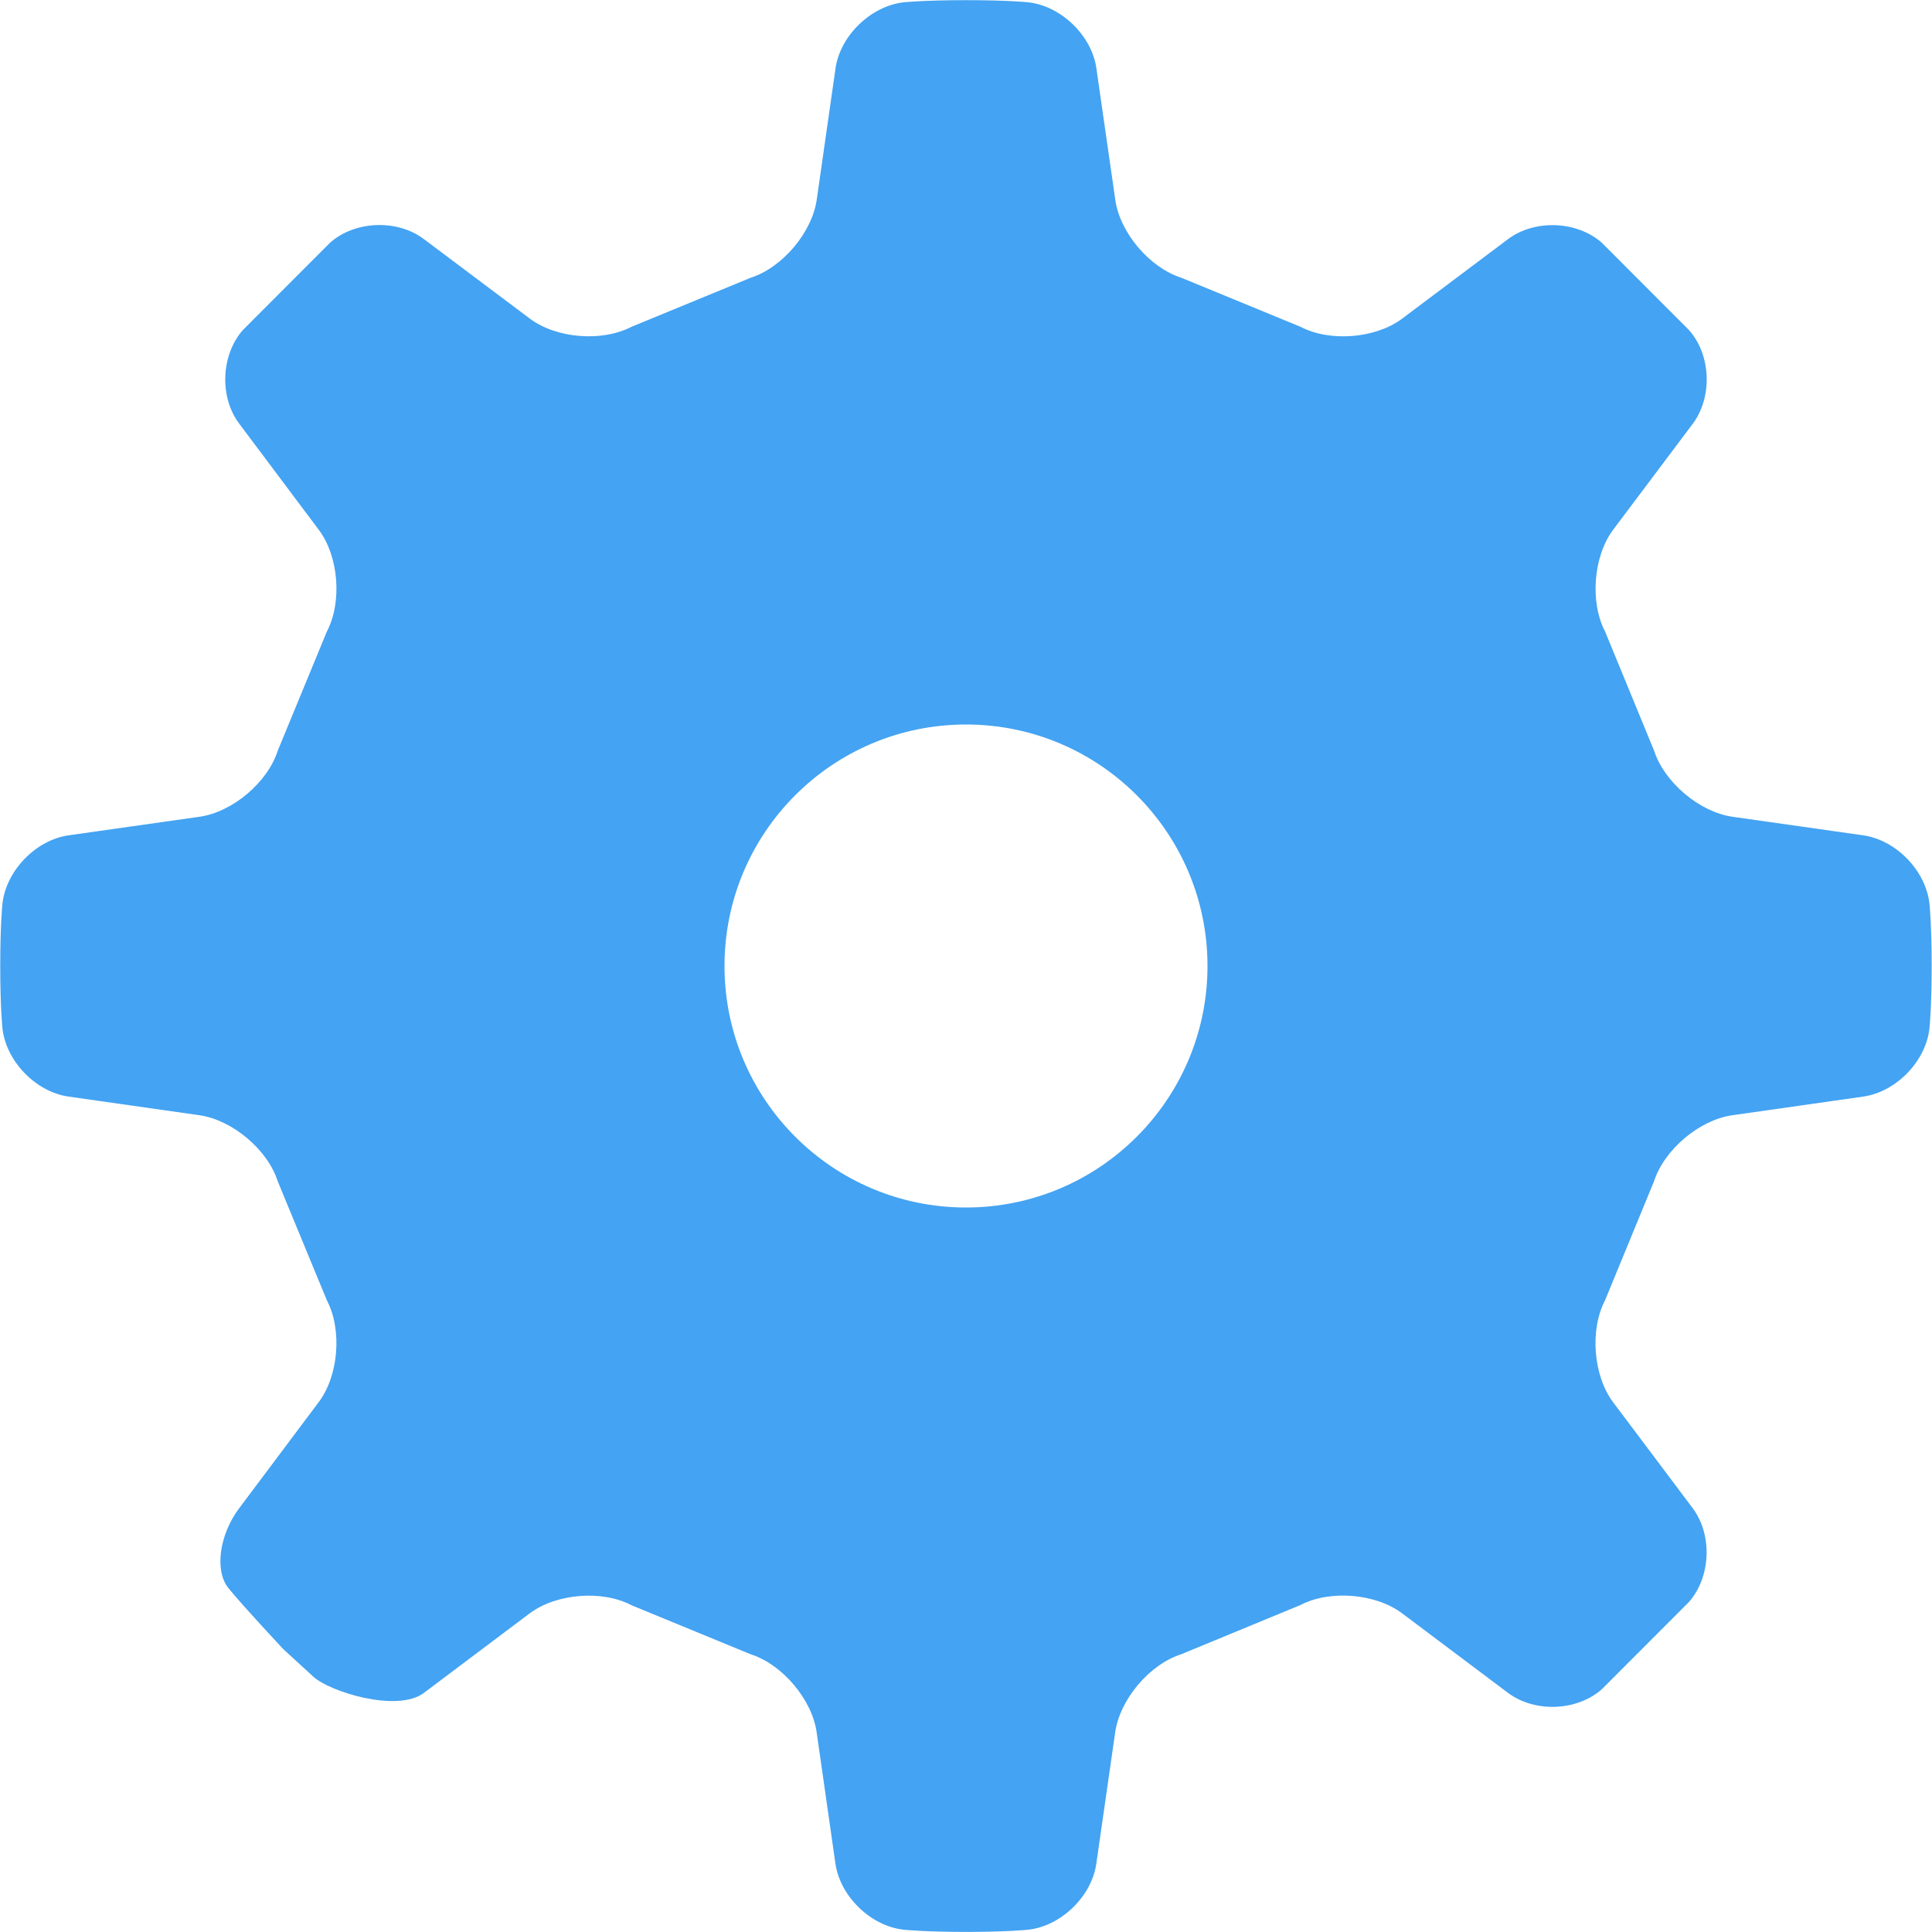
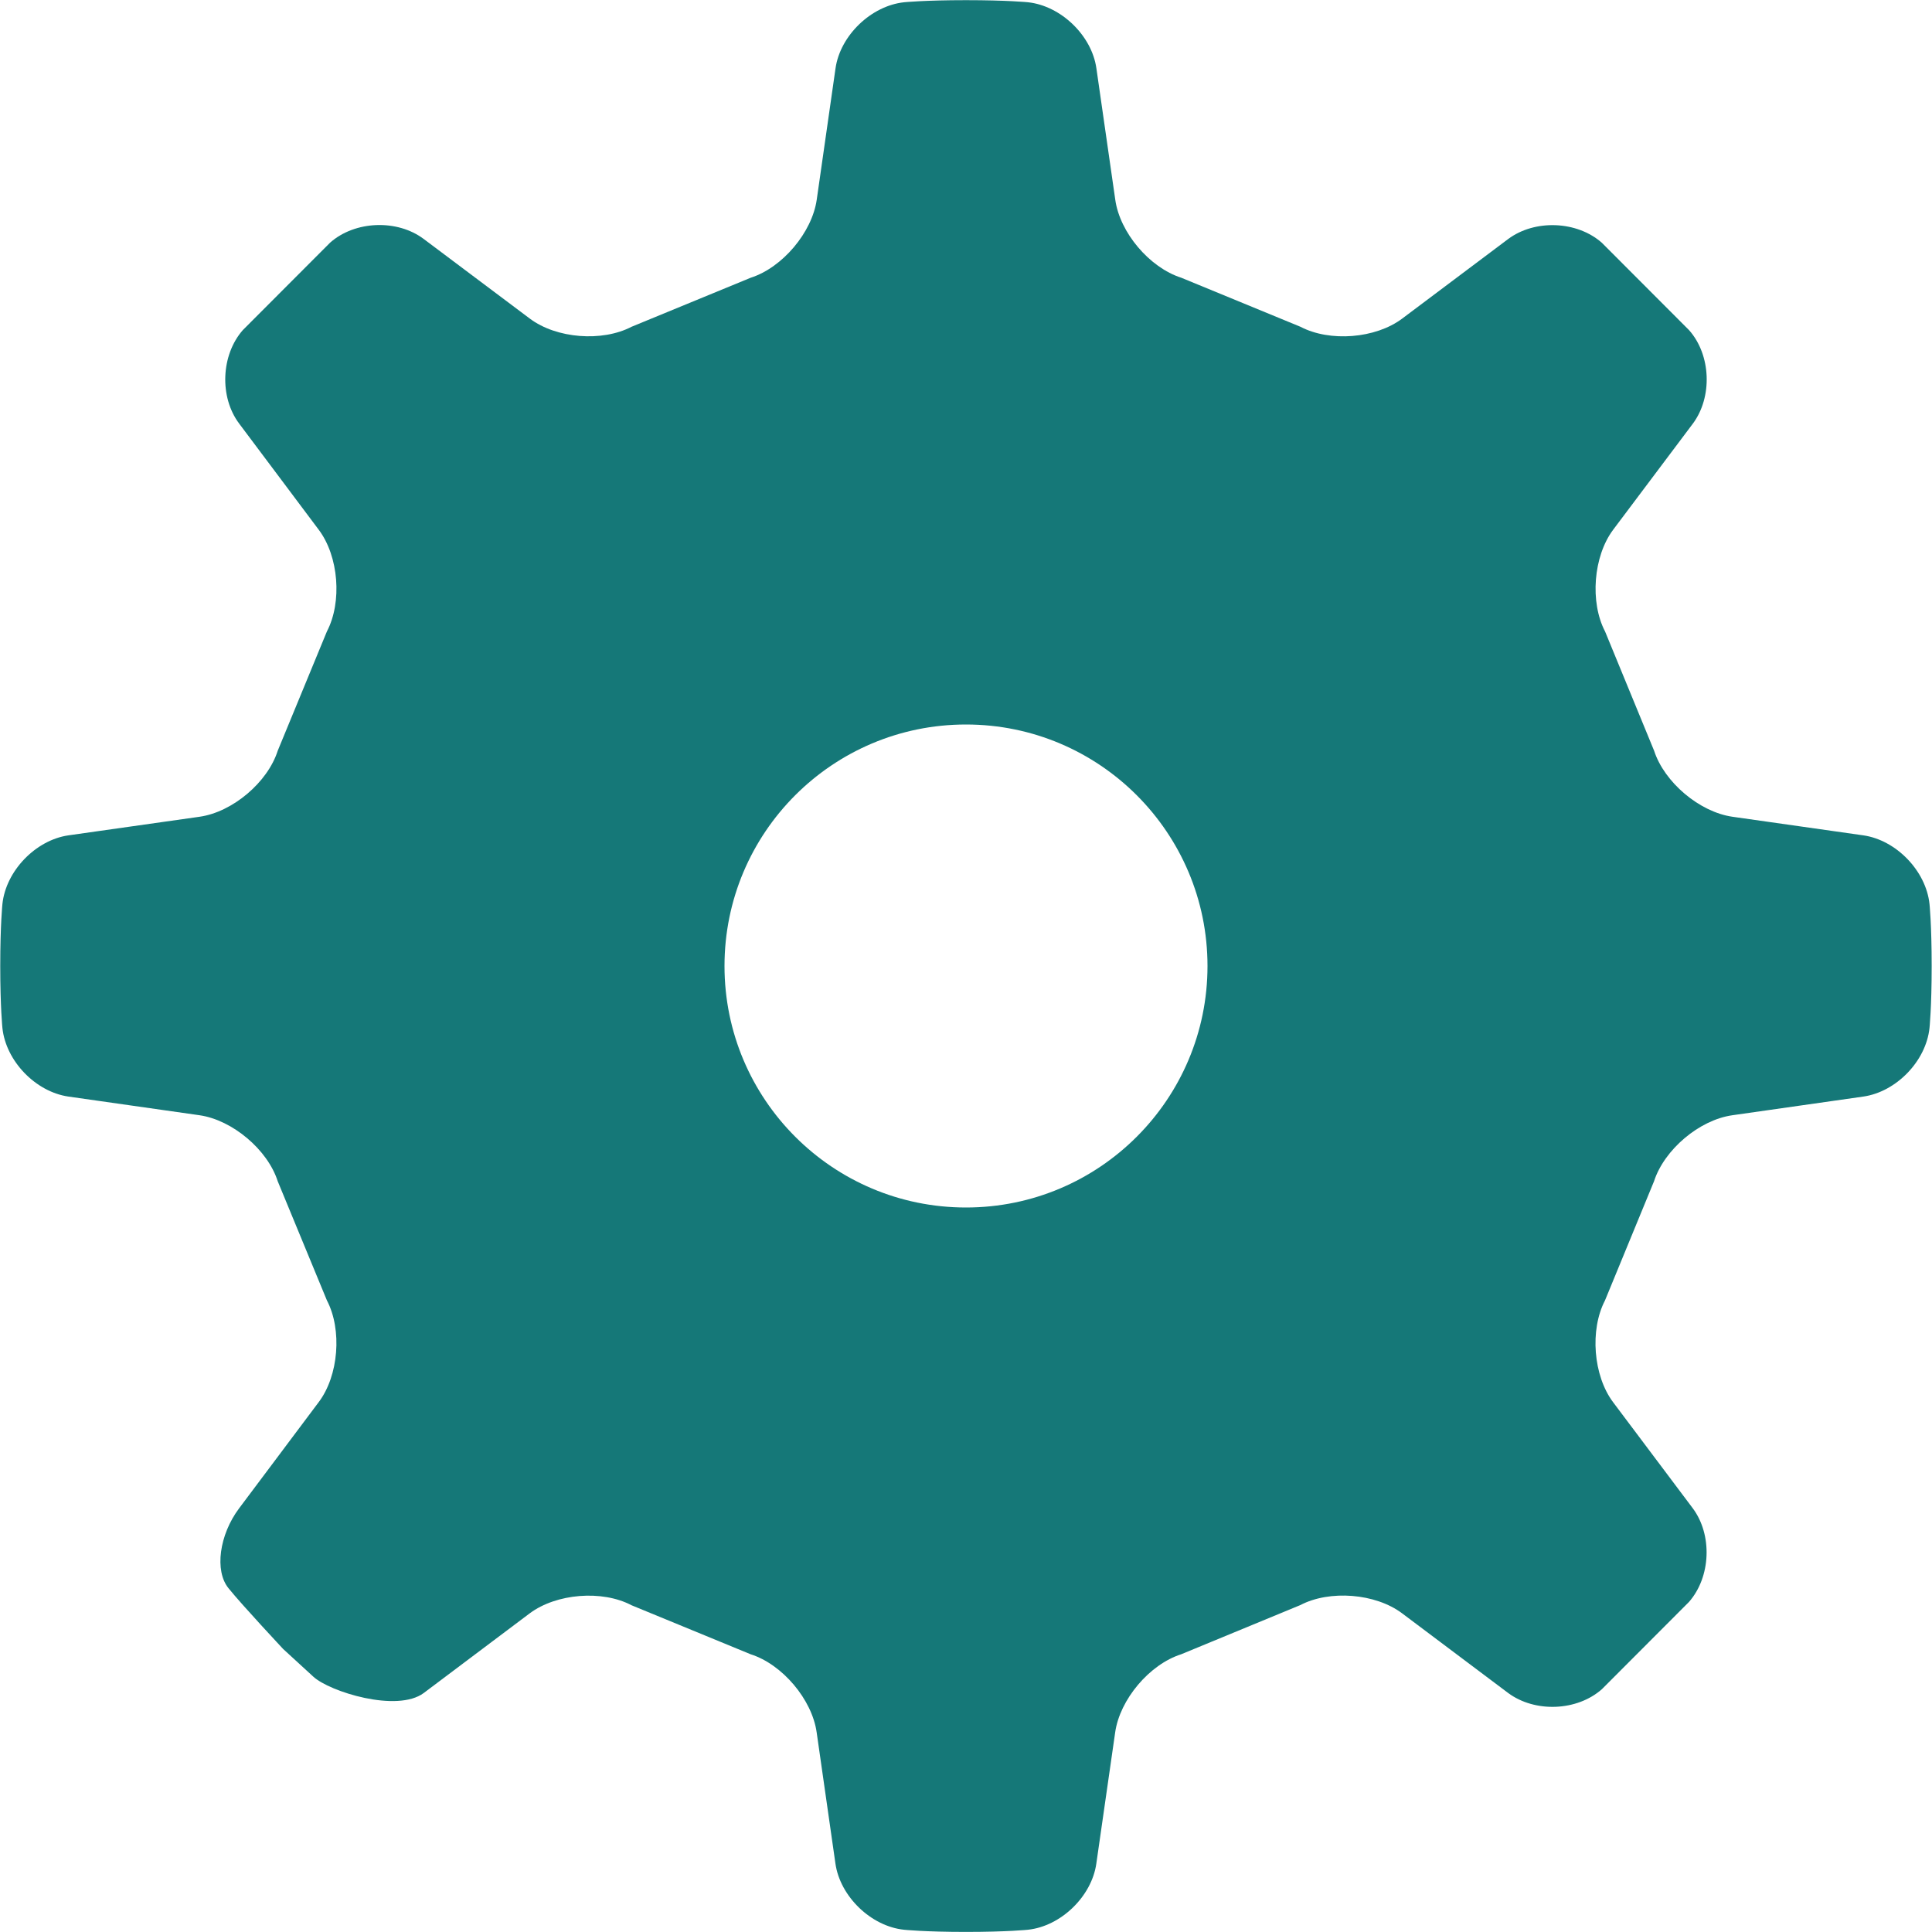
<svg xmlns="http://www.w3.org/2000/svg" version="1.1" id="Layer_1" x="0px" y="0px" width="24px" height="24px" viewBox="0 0 24 24" enable-background="new 0 0 24 24" xml:space="preserve">
-   <path fill="#44A3F2" d="M21.521,10.146c-0.41-0.059-0.846-0.428-0.973-0.82l-0.609-1.481c-0.191-0.365-0.146-0.935,0.1-1.264  l0.99-1.318c0.246-0.33,0.227-0.854-0.047-1.162l-1.084-1.086c-0.309-0.272-0.832-0.293-1.164-0.045l-1.316,0.988  c-0.33,0.248-0.898,0.293-1.264,0.101l-1.48-0.609c-0.395-0.126-0.764-0.562-0.82-0.971L13.62,0.85  c-0.057-0.409-0.441-0.778-0.85-0.822c0,0-0.255-0.026-0.77-0.026c-0.514,0-0.769,0.026-0.769,0.026  c-0.41,0.044-0.794,0.413-0.852,0.822l-0.233,1.629c-0.058,0.409-0.427,0.845-0.82,0.971l-1.48,0.609  C7.48,4.25,6.912,4.206,6.582,3.958L5.264,2.969C4.934,2.721,4.41,2.741,4.101,3.014L3.017,4.1C2.745,4.409,2.723,4.932,2.971,5.262  L3.959,6.58c0.249,0.33,0.293,0.899,0.102,1.264L3.45,9.326c-0.125,0.393-0.562,0.762-0.971,0.82L0.85,10.377  c-0.408,0.059-0.777,0.442-0.82,0.853c0,0-0.027,0.255-0.027,0.77s0.027,0.77,0.027,0.77c0.043,0.411,0.412,0.793,0.82,0.852  l1.629,0.232c0.408,0.059,0.846,0.428,0.971,0.82l0.611,1.48c0.191,0.365,0.146,0.936-0.102,1.264l-0.988,1.318  c-0.248,0.33-0.308,0.779-0.132,0.994c0.175,0.217,0.677,0.752,0.678,0.754c0.001,0.002,0.171,0.156,0.375,0.344  c0.204,0.188,1.042,0.449,1.372,0.203l1.317-0.99c0.33-0.246,0.898-0.293,1.264-0.1l1.48,0.609c0.394,0.125,0.763,0.562,0.82,0.971  l0.233,1.629c0.058,0.408,0.441,0.779,0.852,0.822c0,0,0.255,0.027,0.769,0.027c0.515,0,0.77-0.027,0.77-0.027  c0.409-0.043,0.793-0.414,0.85-0.822l0.234-1.629c0.057-0.408,0.426-0.846,0.82-0.971l1.48-0.611  c0.365-0.191,0.934-0.146,1.264,0.102l1.318,0.99c0.332,0.246,0.854,0.227,1.164-0.047l1.082-1.084  c0.273-0.311,0.293-0.834,0.047-1.164l-0.99-1.318c-0.246-0.328-0.291-0.898-0.1-1.264l0.609-1.48  c0.127-0.393,0.562-0.762,0.973-0.82l1.627-0.232c0.41-0.059,0.779-0.441,0.822-0.852c0,0,0.027-0.255,0.027-0.77  c0-0.515-0.027-0.77-0.027-0.77c-0.043-0.41-0.412-0.794-0.822-0.853C23.147,10.377,21.521,10.146,21.521,10.146z M12,15  c-1.657,0-3-1.344-3-3c0-1.657,1.343-3,3-3s3,1.344,3,3S13.656,15,12,15z" />
+   <path fill="#157878" d="M21.521,10.146c-0.41-0.059-0.846-0.428-0.973-0.82l-0.609-1.481c-0.191-0.365-0.146-0.935,0.1-1.264  l0.99-1.318c0.246-0.33,0.227-0.854-0.047-1.162l-1.084-1.086c-0.309-0.272-0.832-0.293-1.164-0.045l-1.316,0.988  c-0.33,0.248-0.898,0.293-1.264,0.101l-1.48-0.609c-0.395-0.126-0.764-0.562-0.82-0.971L13.62,0.85  c-0.057-0.409-0.441-0.778-0.85-0.822c0,0-0.255-0.026-0.77-0.026c-0.514,0-0.769,0.026-0.769,0.026  c-0.41,0.044-0.794,0.413-0.852,0.822l-0.233,1.629c-0.058,0.409-0.427,0.845-0.82,0.971l-1.48,0.609  C7.48,4.25,6.912,4.206,6.582,3.958L5.264,2.969C4.934,2.721,4.41,2.741,4.101,3.014L3.017,4.1C2.745,4.409,2.723,4.932,2.971,5.262  L3.959,6.58c0.249,0.33,0.293,0.899,0.102,1.264L3.45,9.326c-0.125,0.393-0.562,0.762-0.971,0.82L0.85,10.377  c-0.408,0.059-0.777,0.442-0.82,0.853c0,0-0.027,0.255-0.027,0.77s0.027,0.77,0.027,0.77c0.043,0.411,0.412,0.793,0.82,0.852  l1.629,0.232c0.408,0.059,0.846,0.428,0.971,0.82l0.611,1.48c0.191,0.365,0.146,0.936-0.102,1.264l-0.988,1.318  c-0.248,0.33-0.308,0.779-0.132,0.994c0.175,0.217,0.677,0.752,0.678,0.754c0.001,0.002,0.171,0.156,0.375,0.344  c0.204,0.188,1.042,0.449,1.372,0.203l1.317-0.99c0.33-0.246,0.898-0.293,1.264-0.1l1.48,0.609c0.394,0.125,0.763,0.562,0.82,0.971  l0.233,1.629c0.058,0.408,0.441,0.779,0.852,0.822c0,0,0.255,0.027,0.769,0.027c0.515,0,0.77-0.027,0.77-0.027  c0.409-0.043,0.793-0.414,0.85-0.822l0.234-1.629c0.057-0.408,0.426-0.846,0.82-0.971l1.48-0.611  c0.365-0.191,0.934-0.146,1.264,0.102l1.318,0.99c0.332,0.246,0.854,0.227,1.164-0.047l1.082-1.084  c0.273-0.311,0.293-0.834,0.047-1.164l-0.99-1.318c-0.246-0.328-0.291-0.898-0.1-1.264l0.609-1.48  c0.127-0.393,0.562-0.762,0.973-0.82l1.627-0.232c0.41-0.059,0.779-0.441,0.822-0.852c0,0,0.027-0.255,0.027-0.77  c0-0.515-0.027-0.77-0.027-0.77c-0.043-0.41-0.412-0.794-0.822-0.853C23.147,10.377,21.521,10.146,21.521,10.146z M12,15  c-1.657,0-3-1.344-3-3c0-1.657,1.343-3,3-3s3,1.344,3,3S13.656,15,12,15z" />
</svg>
